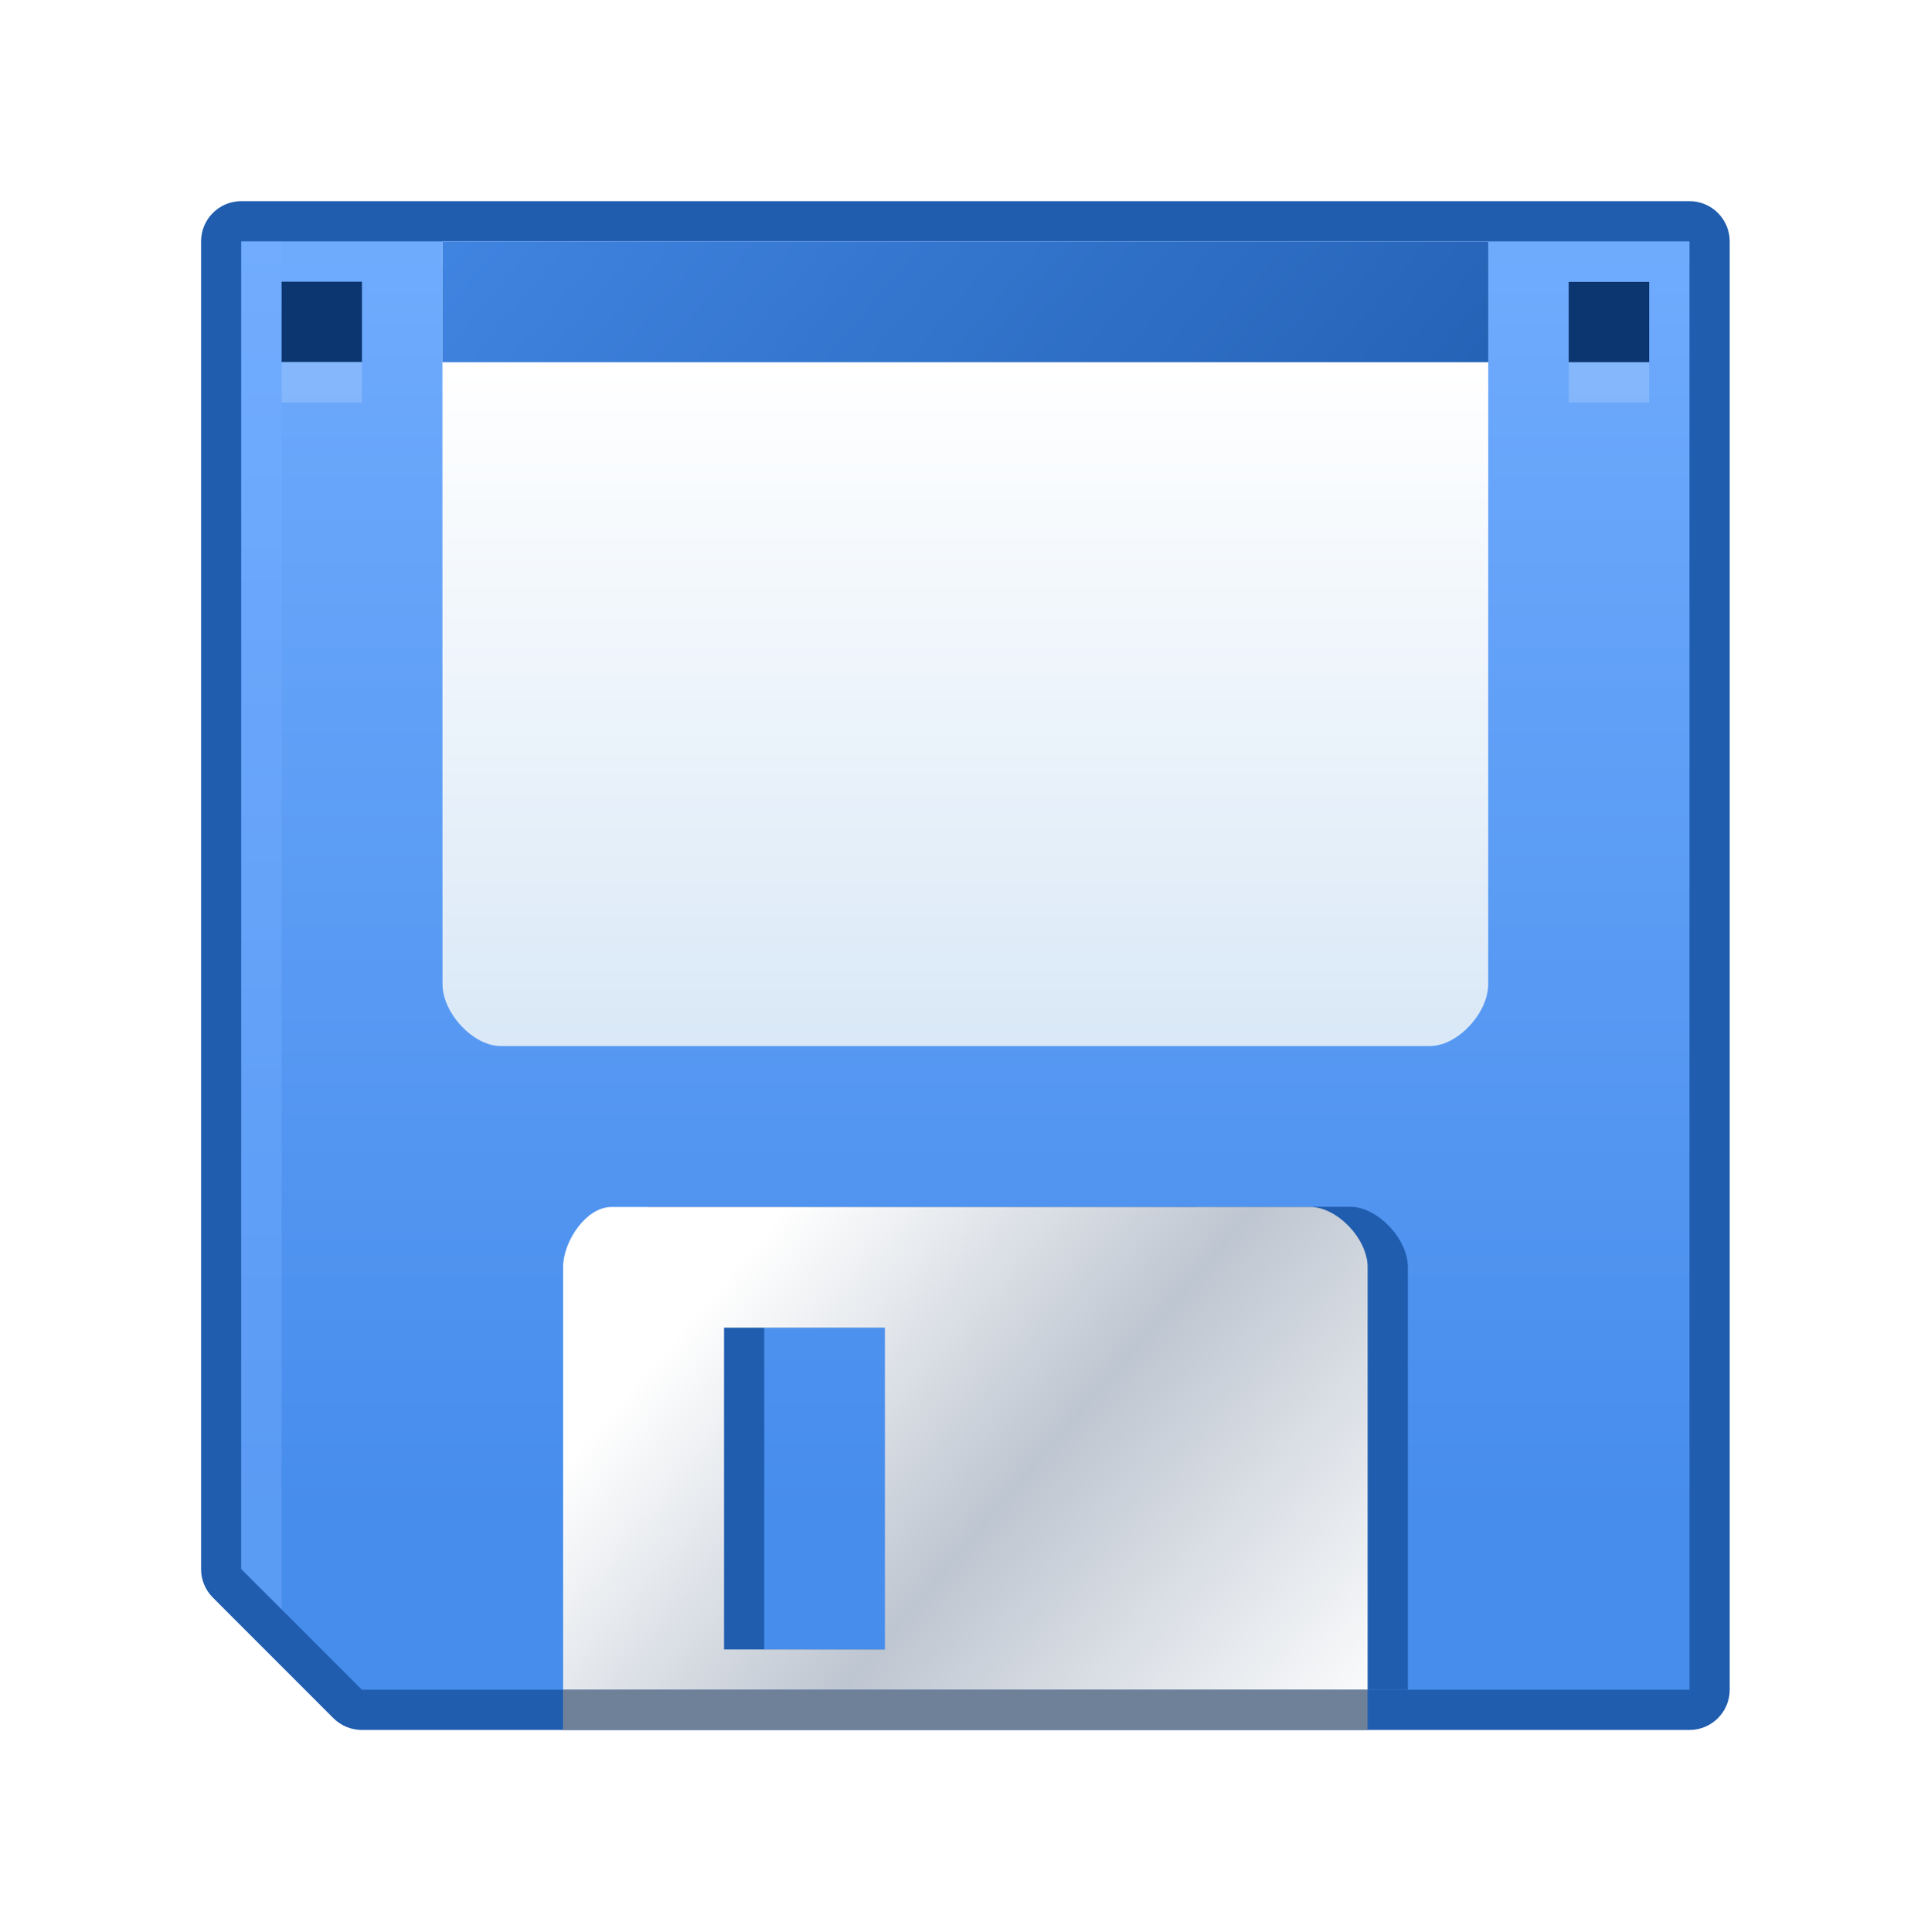
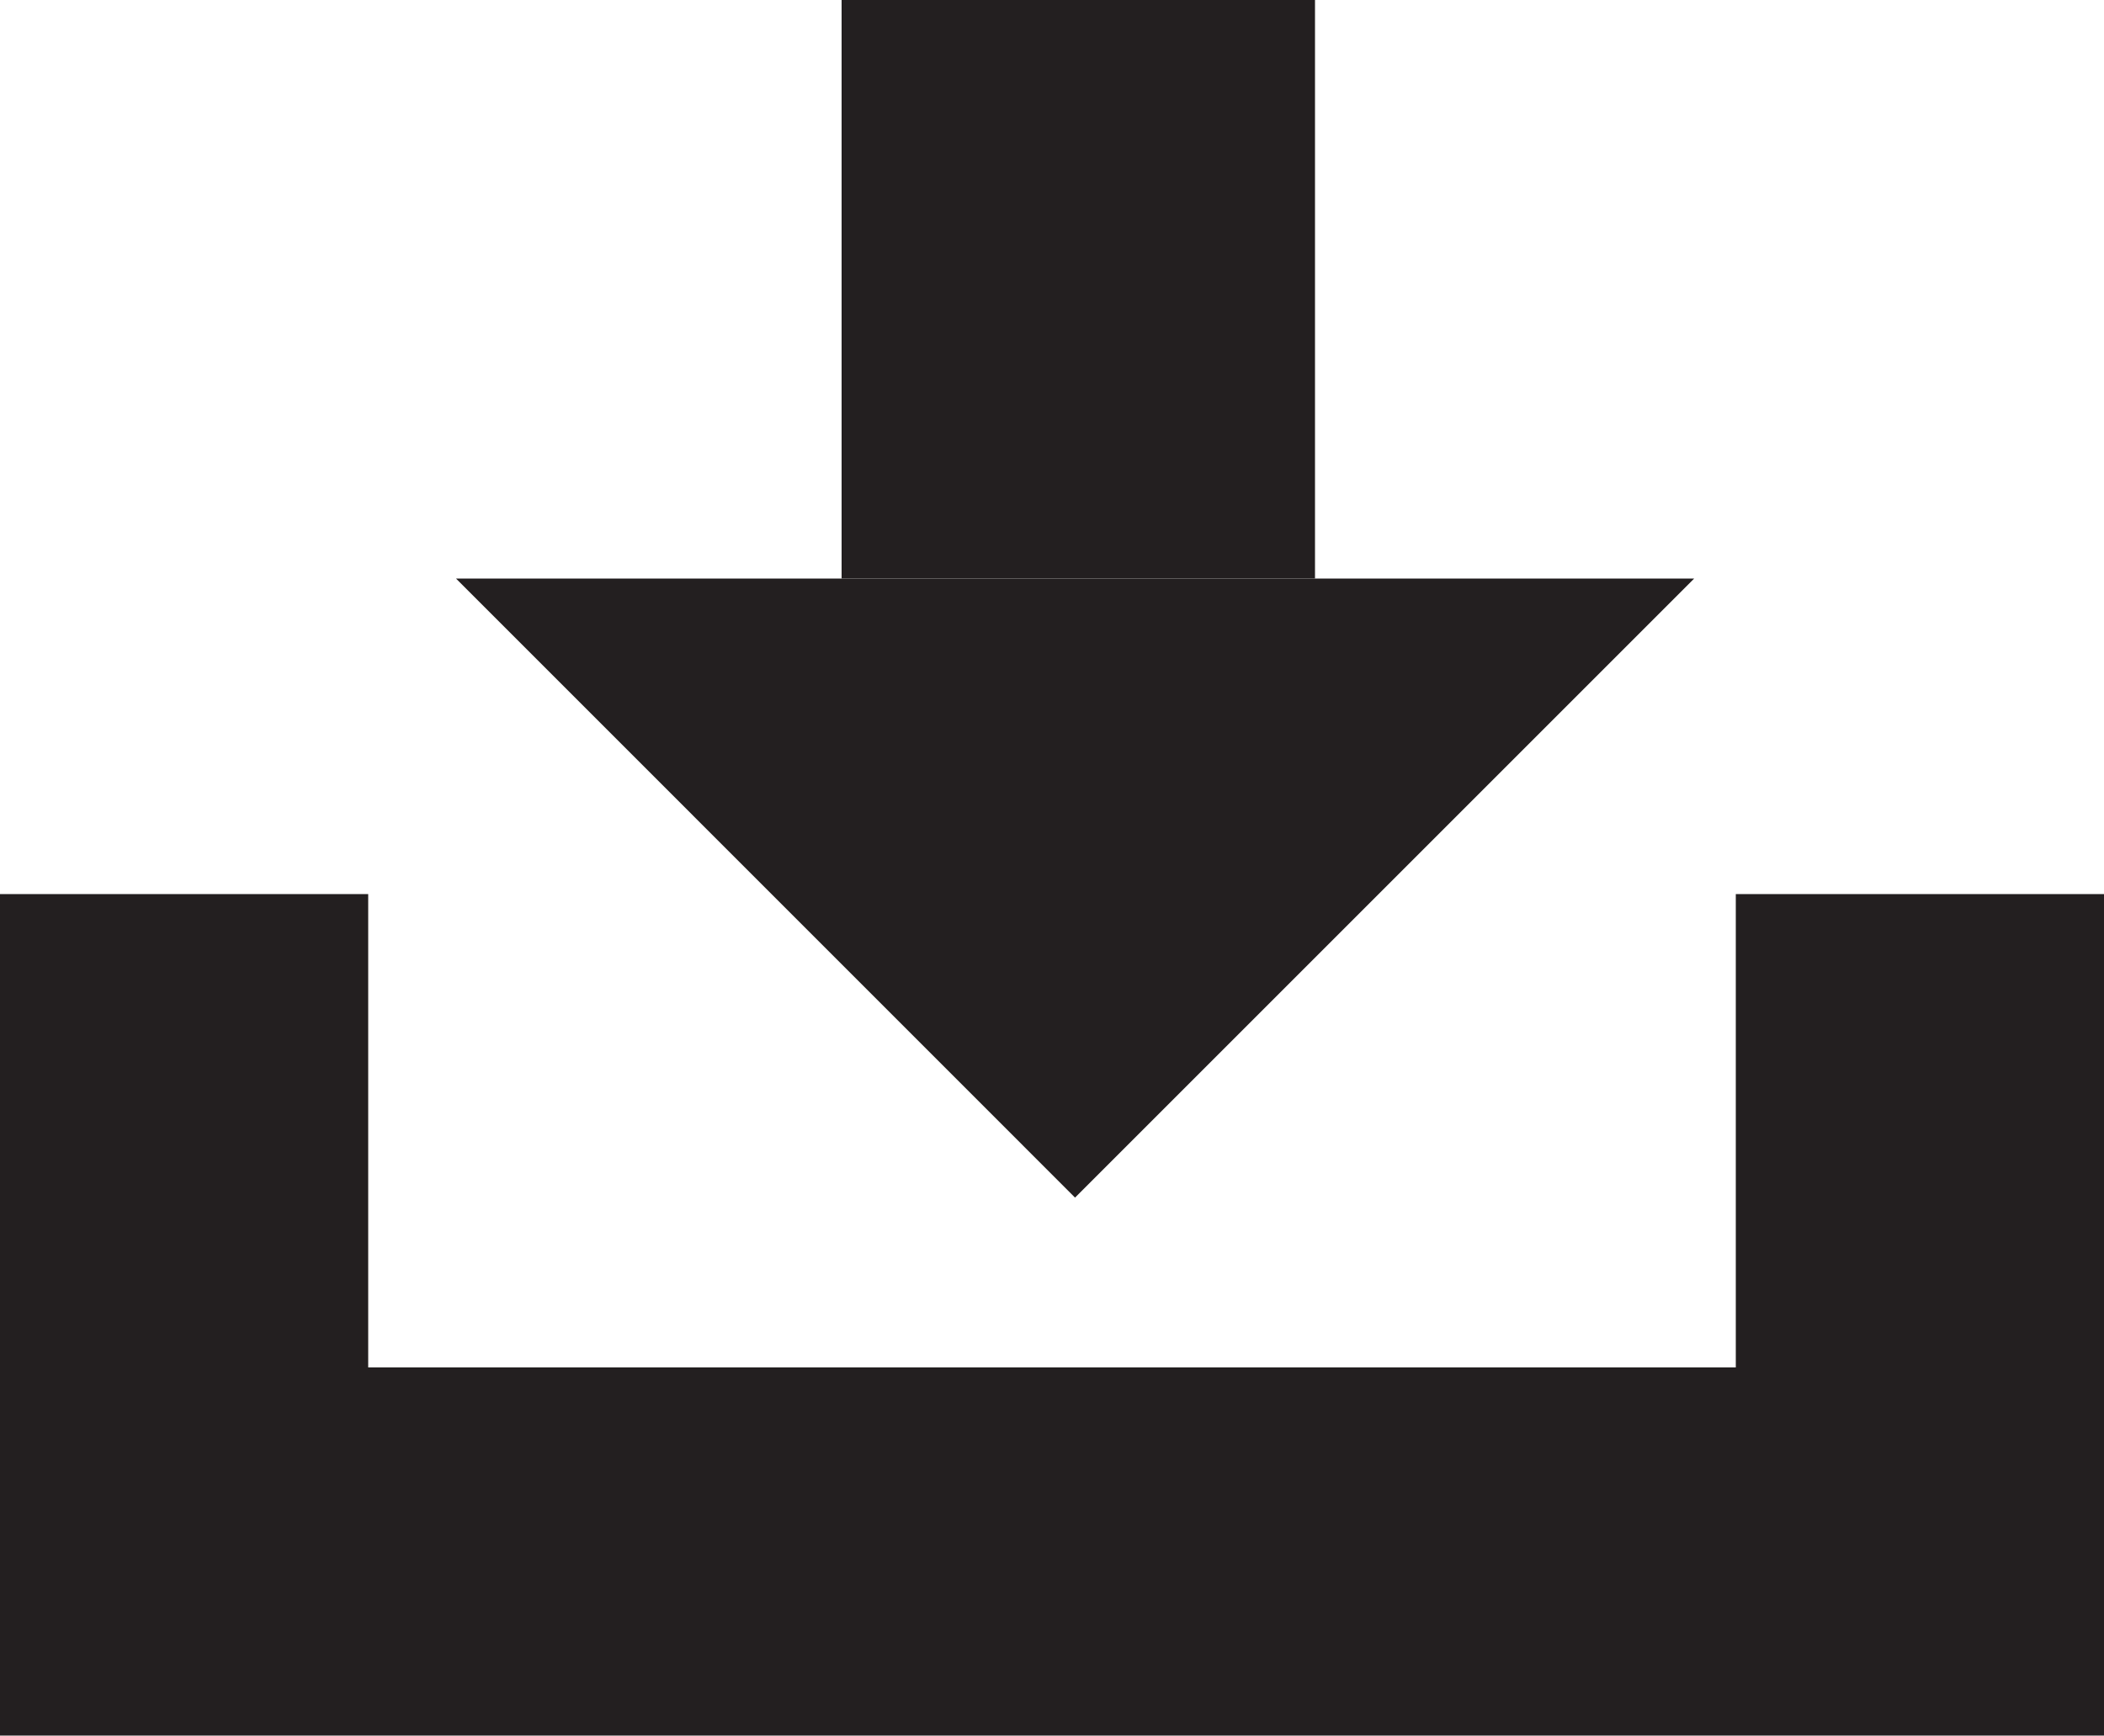
- <svg xmlns="http://www.w3.org/2000/svg" xmlns:xlink="http://www.w3.org/1999/xlink" style="enable-background:new 0 0 35.999 36.005;" version="1.1" viewBox="0 0 35.999 36.005" xml:space="preserve">
-   <g id="Save_Doc">
-     <g id="Layer_18">
-       <g id="ClipView_15">
-         <path d="M0,0v36.005h35.999V0H0z" marker-end="none" marker-start="none" style="fill:none;" />
-         <g>
-           <defs>
-             <rect height="36.005" id="SVGID_1_" width="35.999" />
-           </defs>
-           <clipPath id="SVGID_2_">
-             <use style="overflow:visible;" xlink:href="#SVGID_1_" />
-           </clipPath>
-           <g style="clip-path:url(#SVGID_2_);">
-             <g id="Group_39">
-               <path d="M6.217,32.034l-2.249-2.25        c-0.141-0.141-0.219-0.332-0.219-0.531V4.5c0-0.413,0.336-0.75,0.75-0.75h27.003c0.413,0,0.75,0.337,0.75,0.75v27.003        c0,0.414-0.337,0.75-0.75,0.75H6.748C6.549,32.253,6.358,32.174,6.217,32.034z" marker-end="none" marker-start="none" style="fill:#205DAF;" />
-               <linearGradient gradientTransform="matrix(1 0 0 1 170.252 163.962)" gradientUnits="userSpaceOnUse" id="SVGID_3_" x1="-152.251" x2="-152.251" y1="-161.709" y2="-135.834">
-                 <stop offset="0" style="stop-color:#73AEFF" />
-                 <stop offset="1" style="stop-color:#478DEC" />
-               </linearGradient>
-               <path d="M4.499,4.5v24.753l2.249,2.25h24.754V4.5H4.499z        " marker-end="none" marker-start="none" style="fill:url(#SVGID_3_);" />
-             </g>
-             <linearGradient gradientTransform="matrix(6.123234e-017 -1 1 6.123234e-017 121.002 219.366)" gradientUnits="userSpaceOnUse" id="SVGID_4_" x1="198.709" x2="212.556" y1="-103.003" y2="-103.003">
-               <stop offset="0" style="stop-color:#D6E6F6" />
-               <stop offset="1" style="stop-color:#FFFFFF" />
-             </linearGradient>
-             <path d="M8.248,4.504l0.003,13.844       c0,0.542,0.574,1.154,1.082,1.154h17.333c0.509,0,1.083-0.612,1.083-1.154L27.75,4.504H8.248z" marker-end="none" marker-start="none" style="fill:url(#SVGID_4_);" />
-             <path d="M11.25,31.502V23.62c0-0.486,0.433-1.12,0.899-1.12       l13.031-0.001c0.501,0,1.07,0.593,1.07,1.121v7.882H11.25z M17.25,30.749v-6h-3v6H17.25z" marker-end="none" marker-start="none" style="fill:#205DAF;" />
-             <linearGradient gradientTransform="matrix(0.7267 0.687 -0.6516 0.7601 189.718 198.8429)" gradientUnits="userSpaceOnUse" id="SVGID_5_" x1="-247.957" x2="-233.213" y1="-6.663" y2="-6.663">
-               <stop offset="0" style="stop-color:#FFFFFF" />
-               <stop offset="0.451" style="stop-color:#BEC6D1" />
-               <stop offset="1" style="stop-color:#FFFFFF" />
-             </linearGradient>
-             <path d="M10.5,31.505v-7.882       c0-0.486,0.433-1.12,0.899-1.12l13.031-0.001c0.501,0,1.07,0.593,1.07,1.121v7.882H10.5z M16.5,30.752v-6h-3v6H16.5z" marker-end="none" marker-start="none" style="fill:url(#SVGID_5_);" />
-             <linearGradient gradientTransform="matrix(0.7401 0.6725 -0.6448 0.7653 185.1165 171.5588)" gradientUnits="userSpaceOnUse" id="SVGID_6_" x1="-247.317" x2="-223.897" y1="-10.412" y2="-10.412">
-               <stop offset="0" style="stop-color:#478DEC" />
-               <stop offset="1" style="stop-color:#205DAF" />
-             </linearGradient>
-             <path d="M8.25,4.501v2.251h19.501V4.501H8.25z" marker-end="none" marker-start="none" style="fill:url(#SVGID_6_);" />
-             <path d="M5.249,5.252v1.496h1.5V5.252H5.249z" marker-end="none" marker-start="none" style="fill:#0C3670;" />
-             <path d="M29.25,5.256v1.496h1.5V5.256H29.25z" marker-end="none" marker-start="none" style="fill:#0C3670;" />
-             <path d="M4.497,4.504v24.749l0.753,0.749       V4.504H4.497z" marker-end="none" marker-start="none" style="fill:#73AEFF;fill-opacity:0.435;" />
-             <path d="M10.498,31.502v0.751h15.001v-0.751H10.498z" marker-end="none" marker-start="none" style="fill:#6F8199;" />
-             <path d="M5.25,6.753v0.749h1.499V6.753H5.25       z" marker-end="none" marker-start="none" style="fill:#DDEBFE;fill-opacity:0.228;" />
-             <path d="M29.251,6.753v0.749h1.499V6.753       H29.251z" marker-end="none" marker-start="none" style="fill:#DDEBFE;fill-opacity:0.228;" />
-           </g>
-         </g>
+ <svg xmlns="http://www.w3.org/2000/svg" enable-background="new 0 0 40 33" height="33px" id="Layer_1" version="1.1" viewBox="0 0 40 33" width="40px" xml:space="preserve">
+   <g>
+     <polygon fill="#231F20" points="33,17 33,26 7,26 7,17 0,17 0,33 40,33 40,17  " />
+     <g>
+       <polygon fill="#231F20" points="8.669,11 20.438,22.771 32.209,11   " />
+       <g>
+         <rect fill="#231F20" height="11" width="9" x="16" />
      </g>
    </g>
  </g>
-   <g id="Layer_1" />
</svg>
